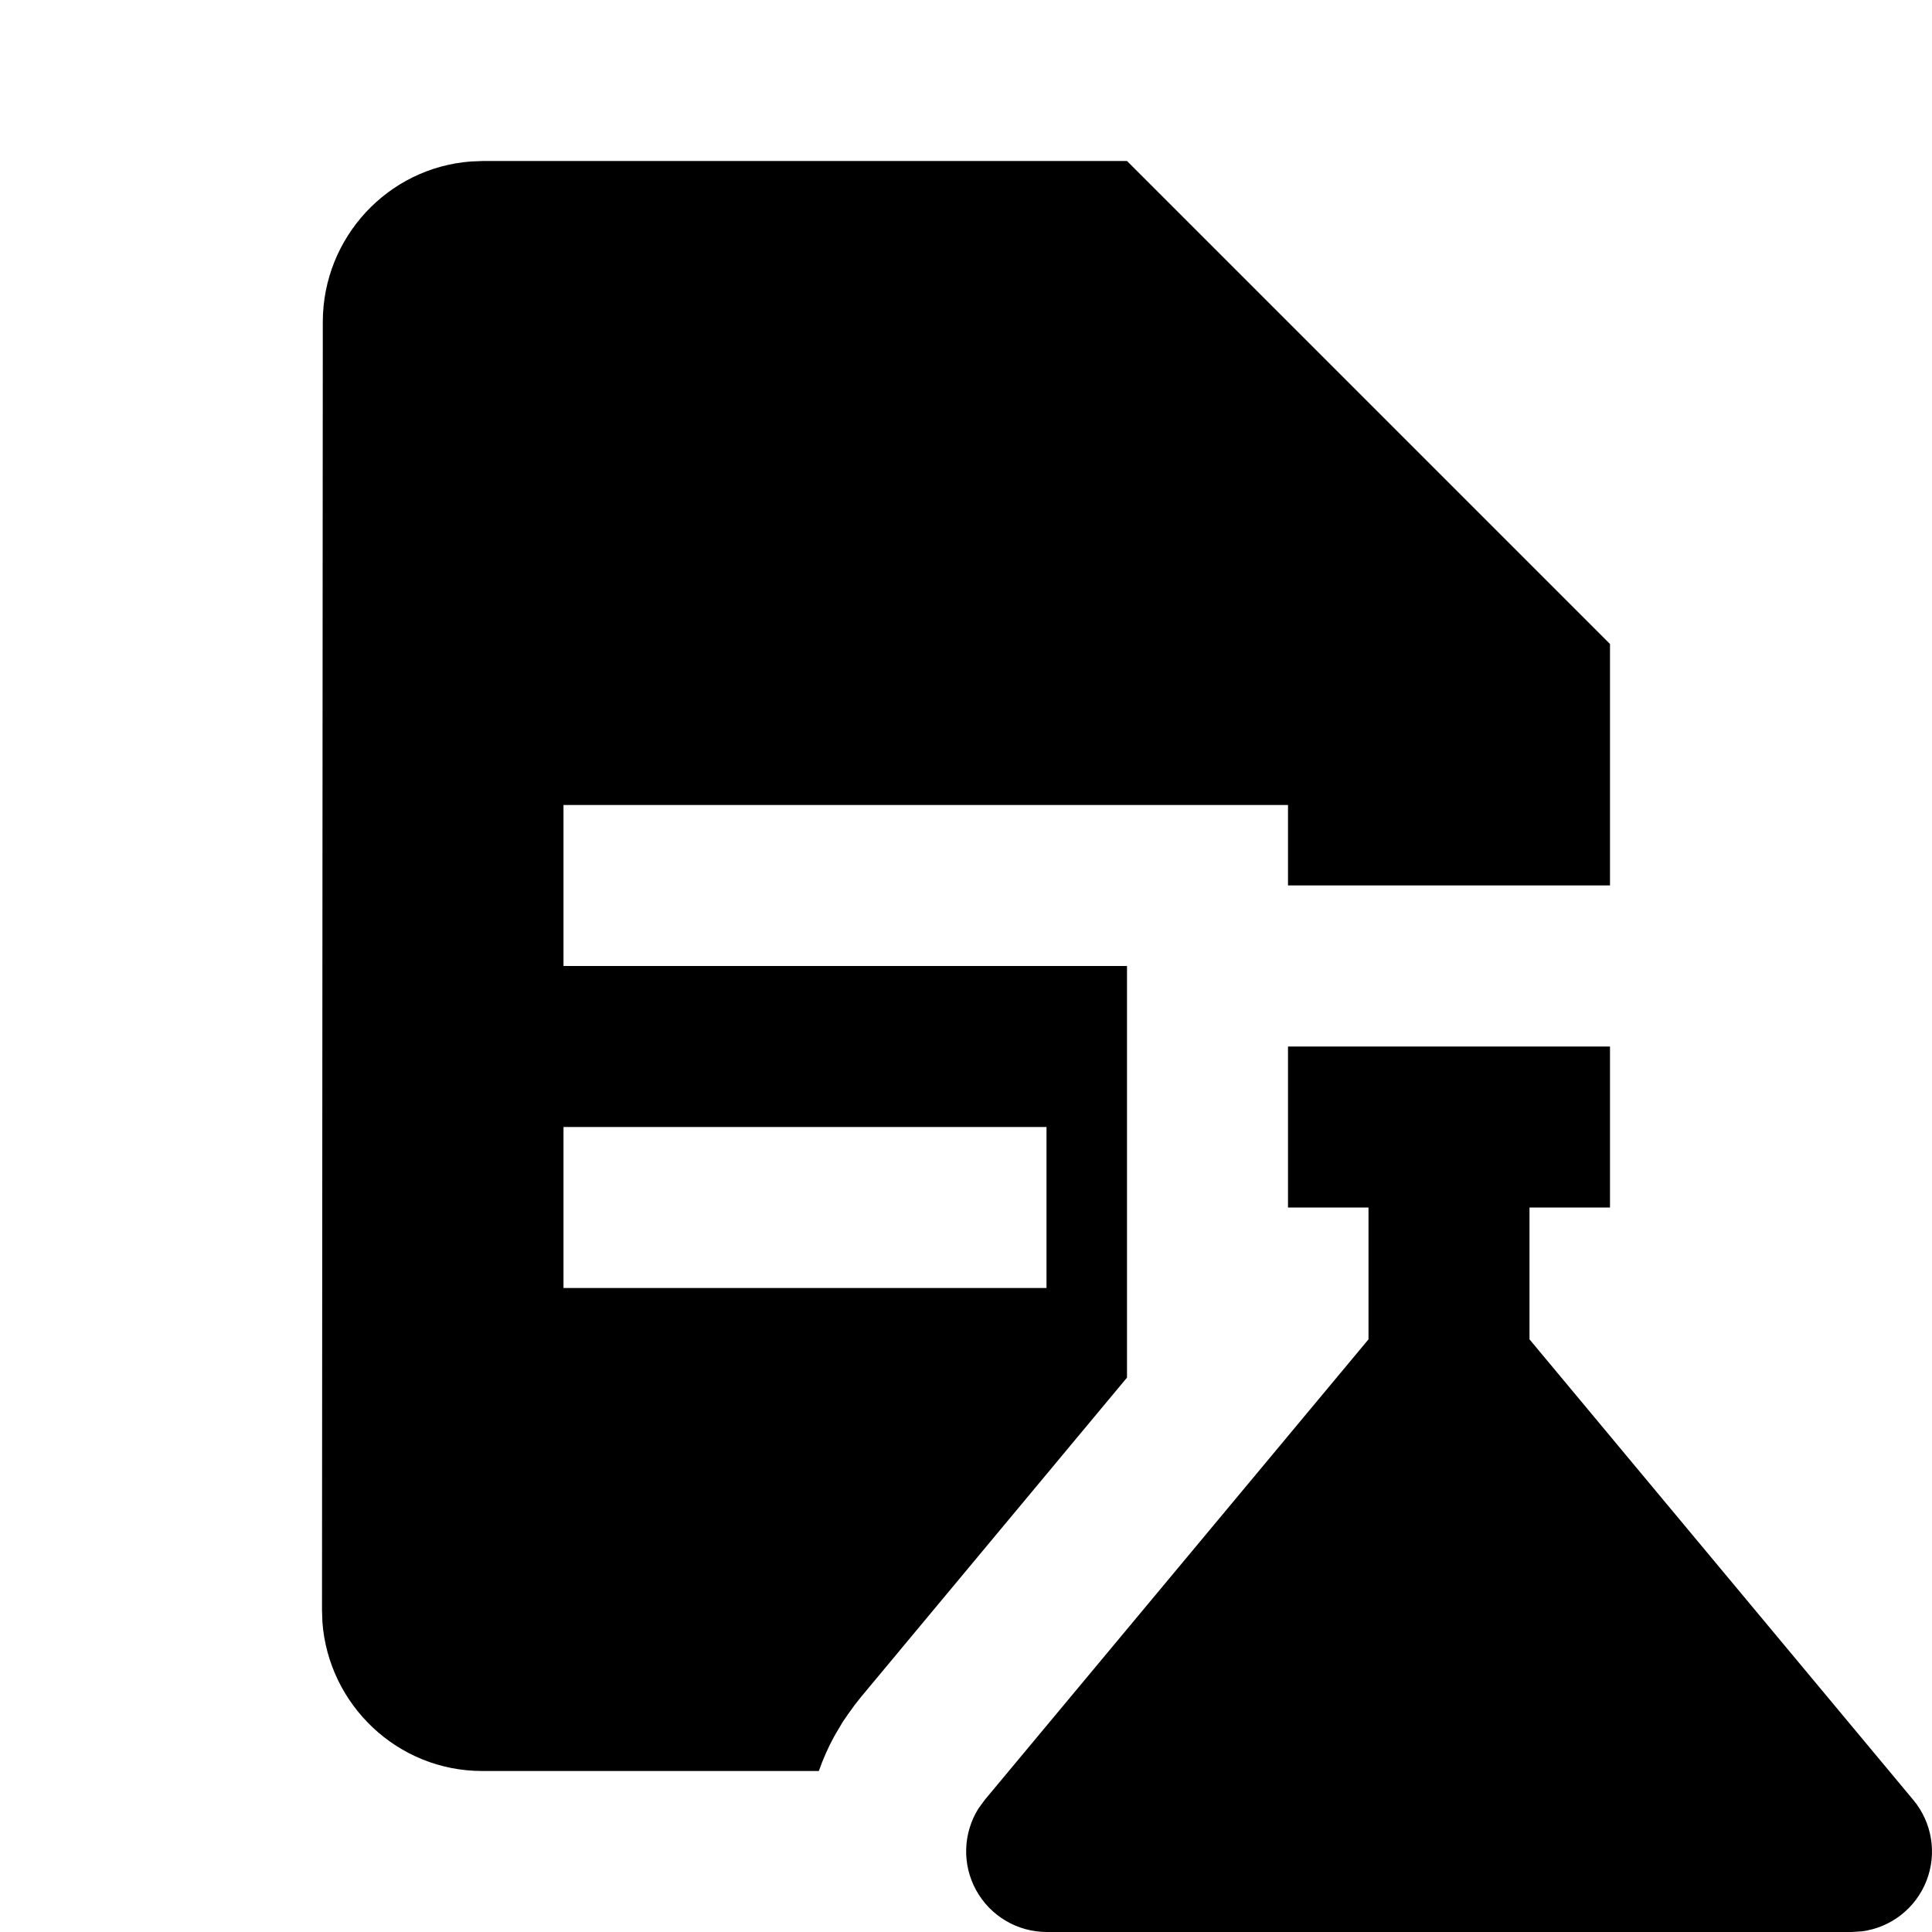
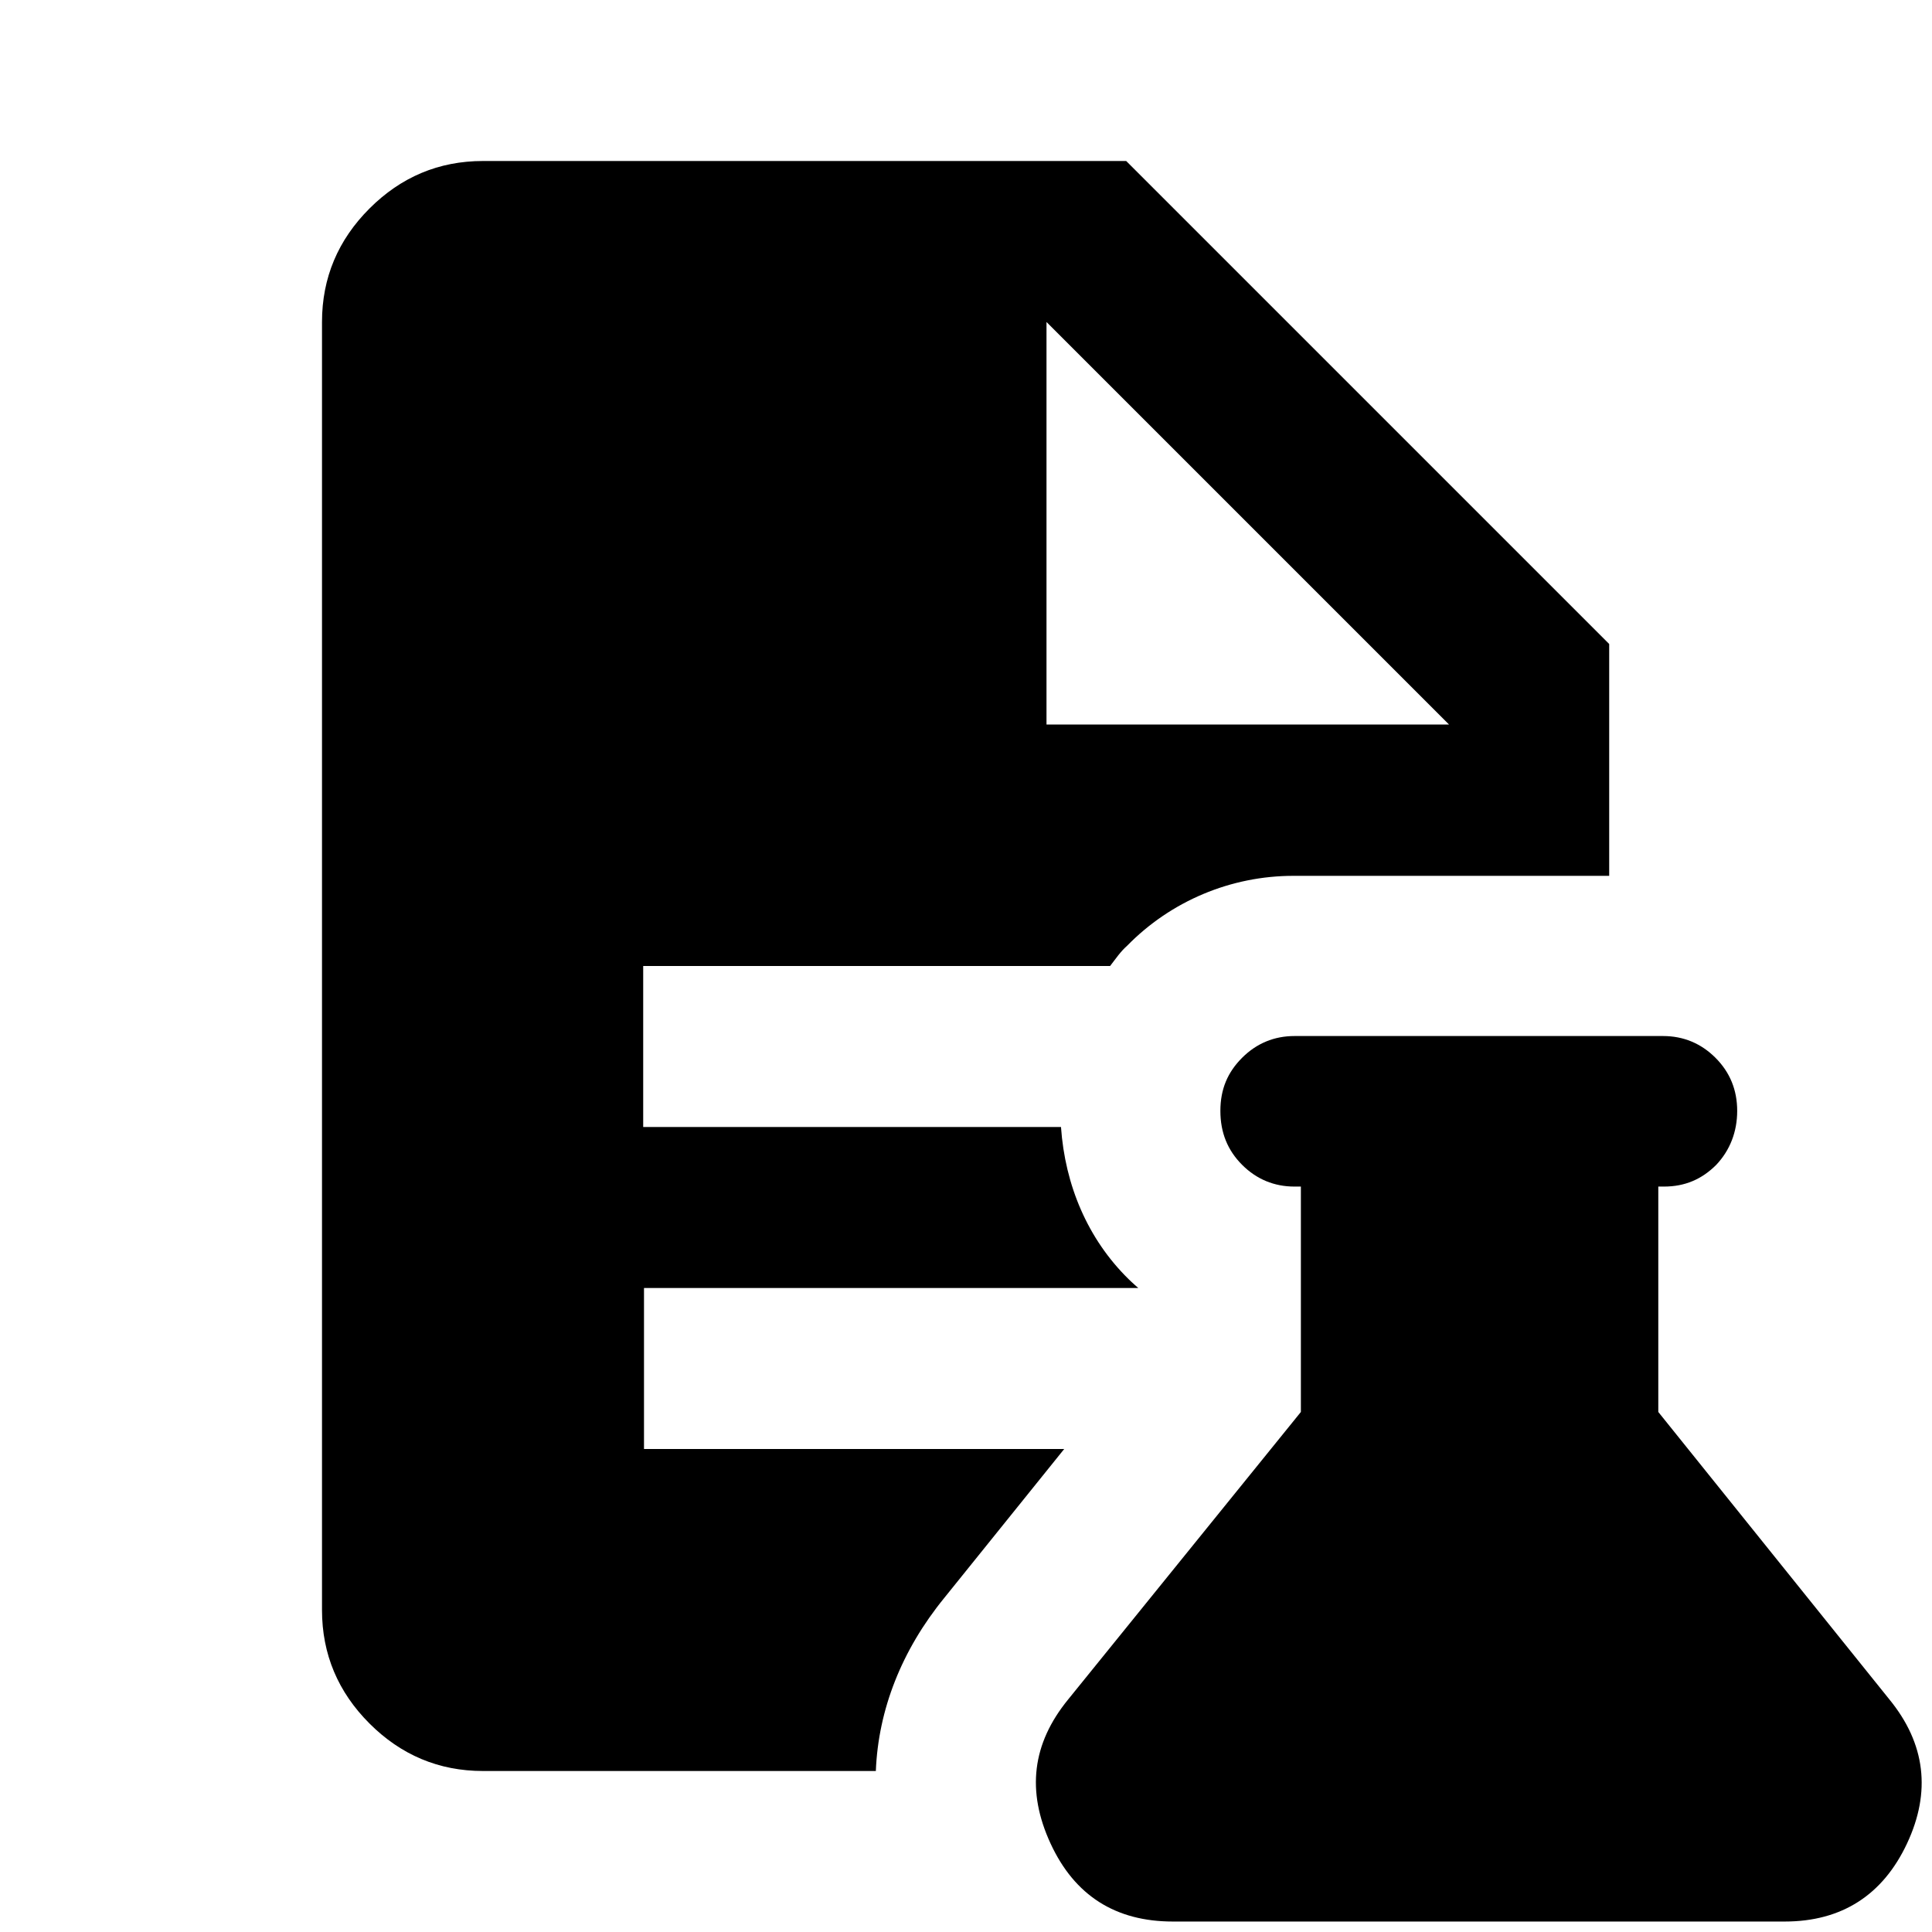
- <svg xmlns="http://www.w3.org/2000/svg" width="24" height="24">
-   <path d="M20 13v2h-1v1.638l4.768 5.722a1 1 0 01-.64 1.632L23 24H13a1.002 1.002 0 01-.844-1.536l.076-.104L17 16.638V15h-1v-2h4zM14 2l6 6v2.999h-4V10H7v2h7v5.113l-3.304 3.967-.078.099-.075.103-.073.106-.104.176c-.077.14-.142.287-.194.436H5.99c-1.05 0-1.909-.82-1.985-1.851L4 20l.01-16c0-1.05.81-1.918 1.841-1.994L6 2h8zm-1 12H7v2h6v-2z" />
+ <svg xmlns="http://www.w3.org/2000/svg" viewBox="0 0 24 24">
+   <path d="M8 18v-2h6.14s-.08-.07-.12-.11c-.51-.5-.79-1.17-.84-1.89H7.99v-2h5.8c.07-.09.13-.18.21-.25a2.89 2.89 0 0 1 2.07-.87h3.92V8l-6-6H6c-.55 0-1.02.2-1.41.59C4.2 2.98 4 3.45 4 4v16c0 .55.2 1.02.59 1.41.39.39.86.59 1.41.59h4.88c.03-.76.32-1.5.85-2.15L13.22 18H8Zm5-14 5 5h-5V4Zm10.69 18.9c-.3.64-.81.97-1.52.97h-7.6c-.71 0-1.22-.32-1.52-.97-.3-.65-.23-1.24.22-1.79l2.89-3.57v-2.8h-.08c-.25 0-.47-.09-.65-.27-.18-.18-.27-.4-.27-.67s.09-.48.27-.66.4-.27.65-.27h4.58c.25 0 .47.09.65.27s.27.4.27.66-.09.49-.26.67c-.18.18-.39.27-.65.27h-.07v2.8l2.87 3.57c.45.55.52 1.15.22 1.79Z" />
</svg>
